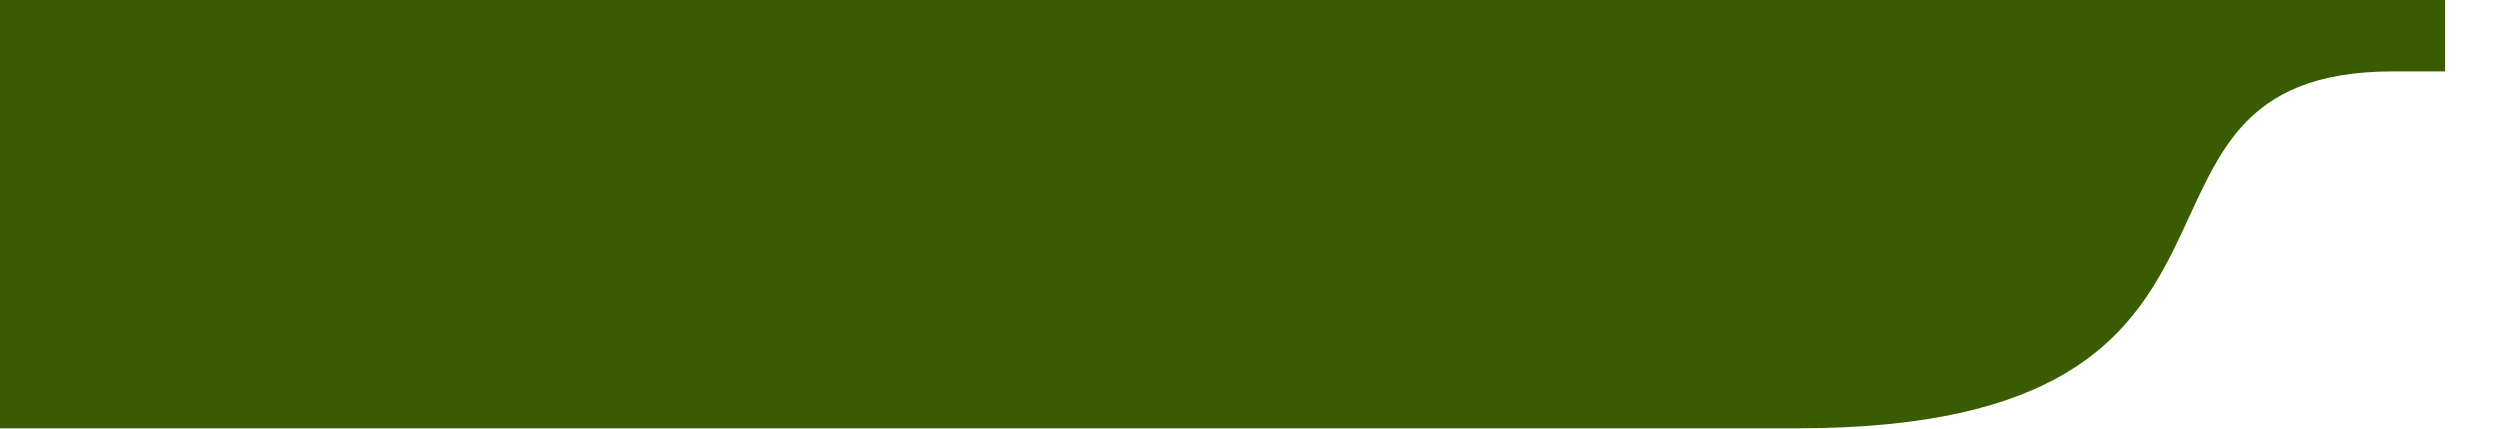
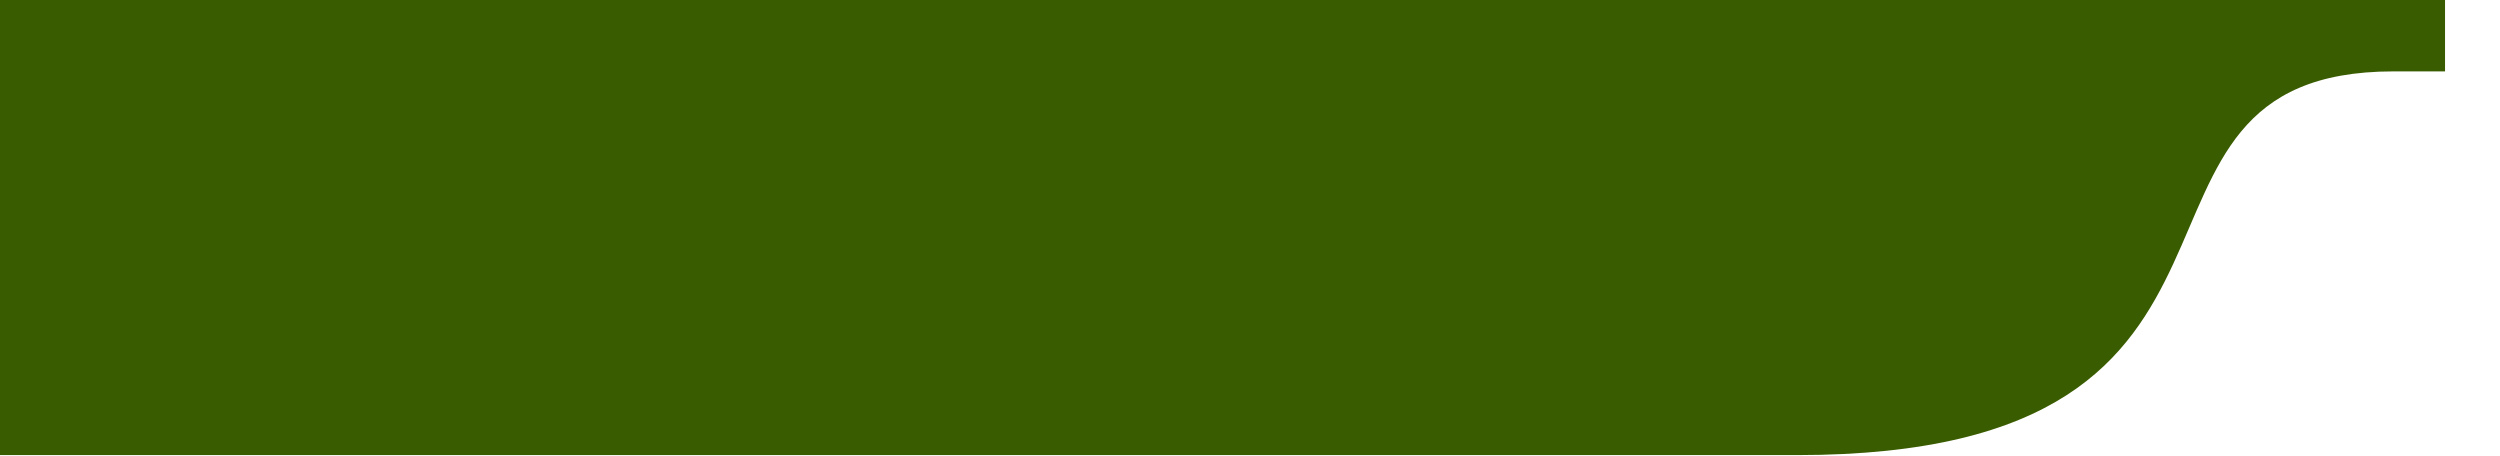
- <svg xmlns="http://www.w3.org/2000/svg" width="280.16" height="48" viewBox="0 0 280.16 48">
+ <svg xmlns="http://www.w3.org/2000/svg" width="280.16" height="51" viewBox="0 0 280.16 51">
  <g id="Layer_2" data-name="Layer 2">
-     <g id="Layer_2-2" data-name="Layer 2">
-       <path d="M274,8h-5.77C233,8,260,48,201.37,48H0V0H274Z" fill="#3a5c00" />
+     <g id="header">
+       <path d="M274,8h-5.77C233,8,260,51,201.37,51H0V0H274Z" fill="#3a5c00" />
    </g>
  </g>
</svg>
